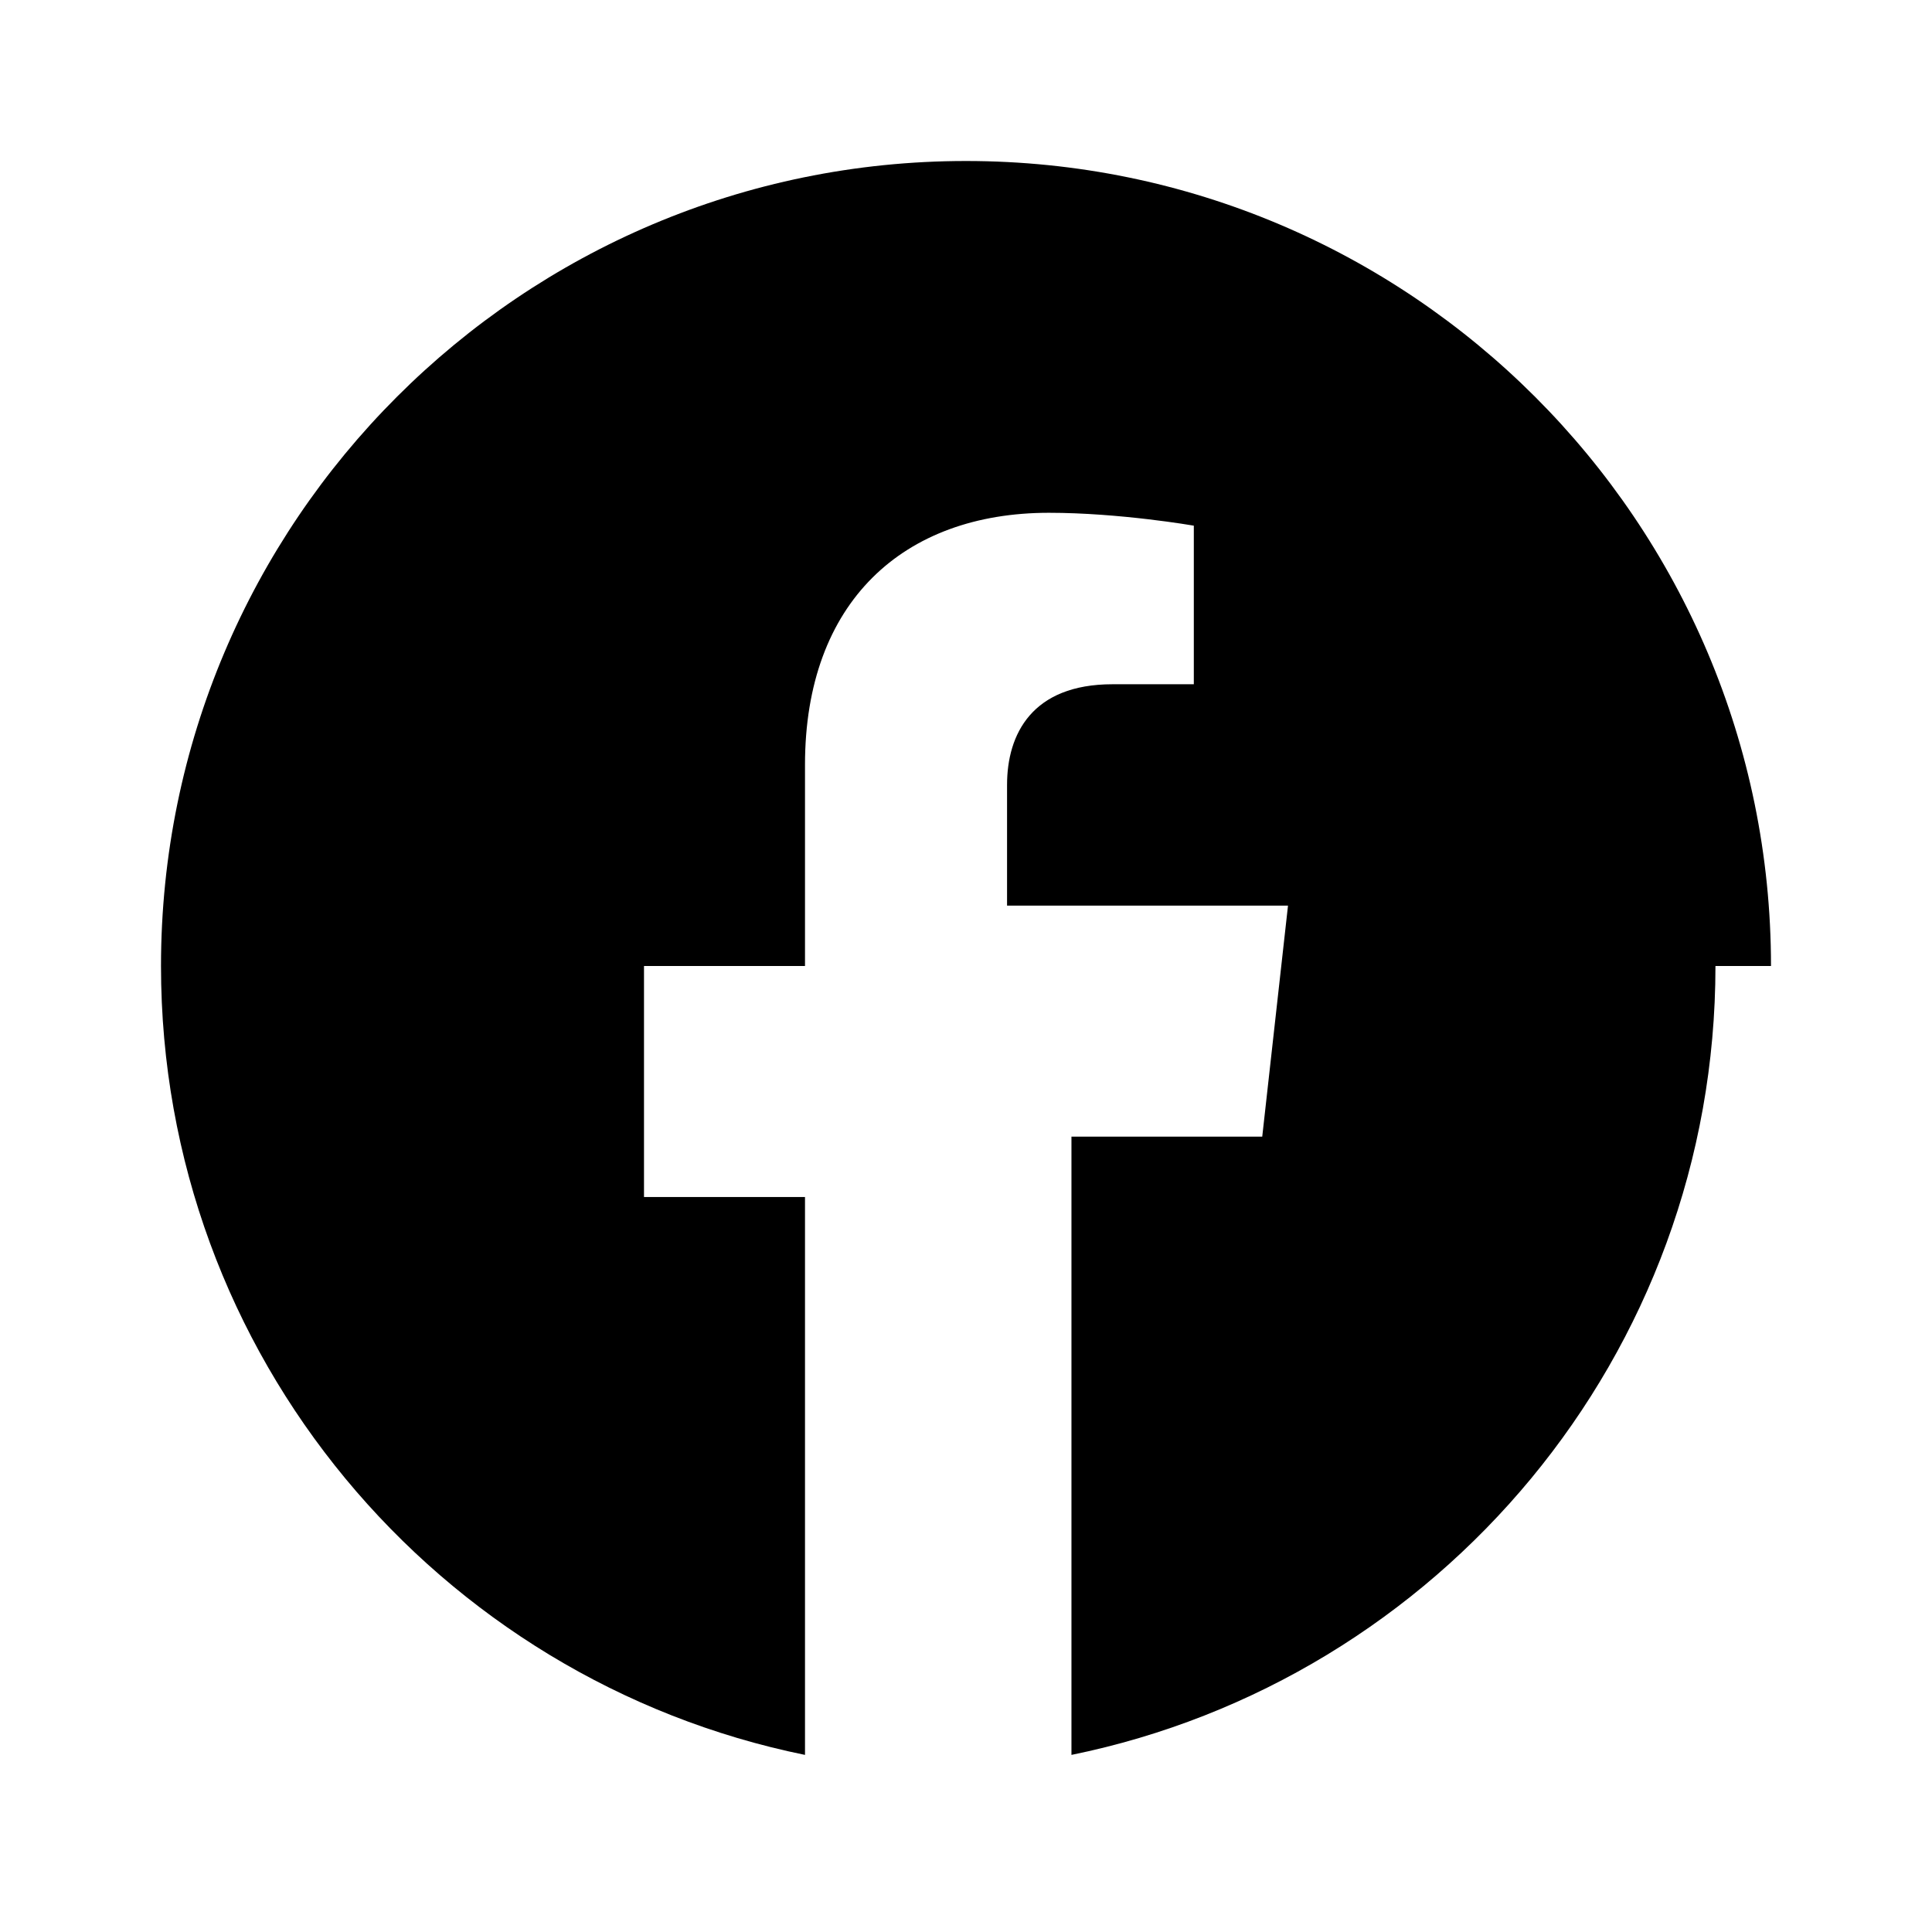
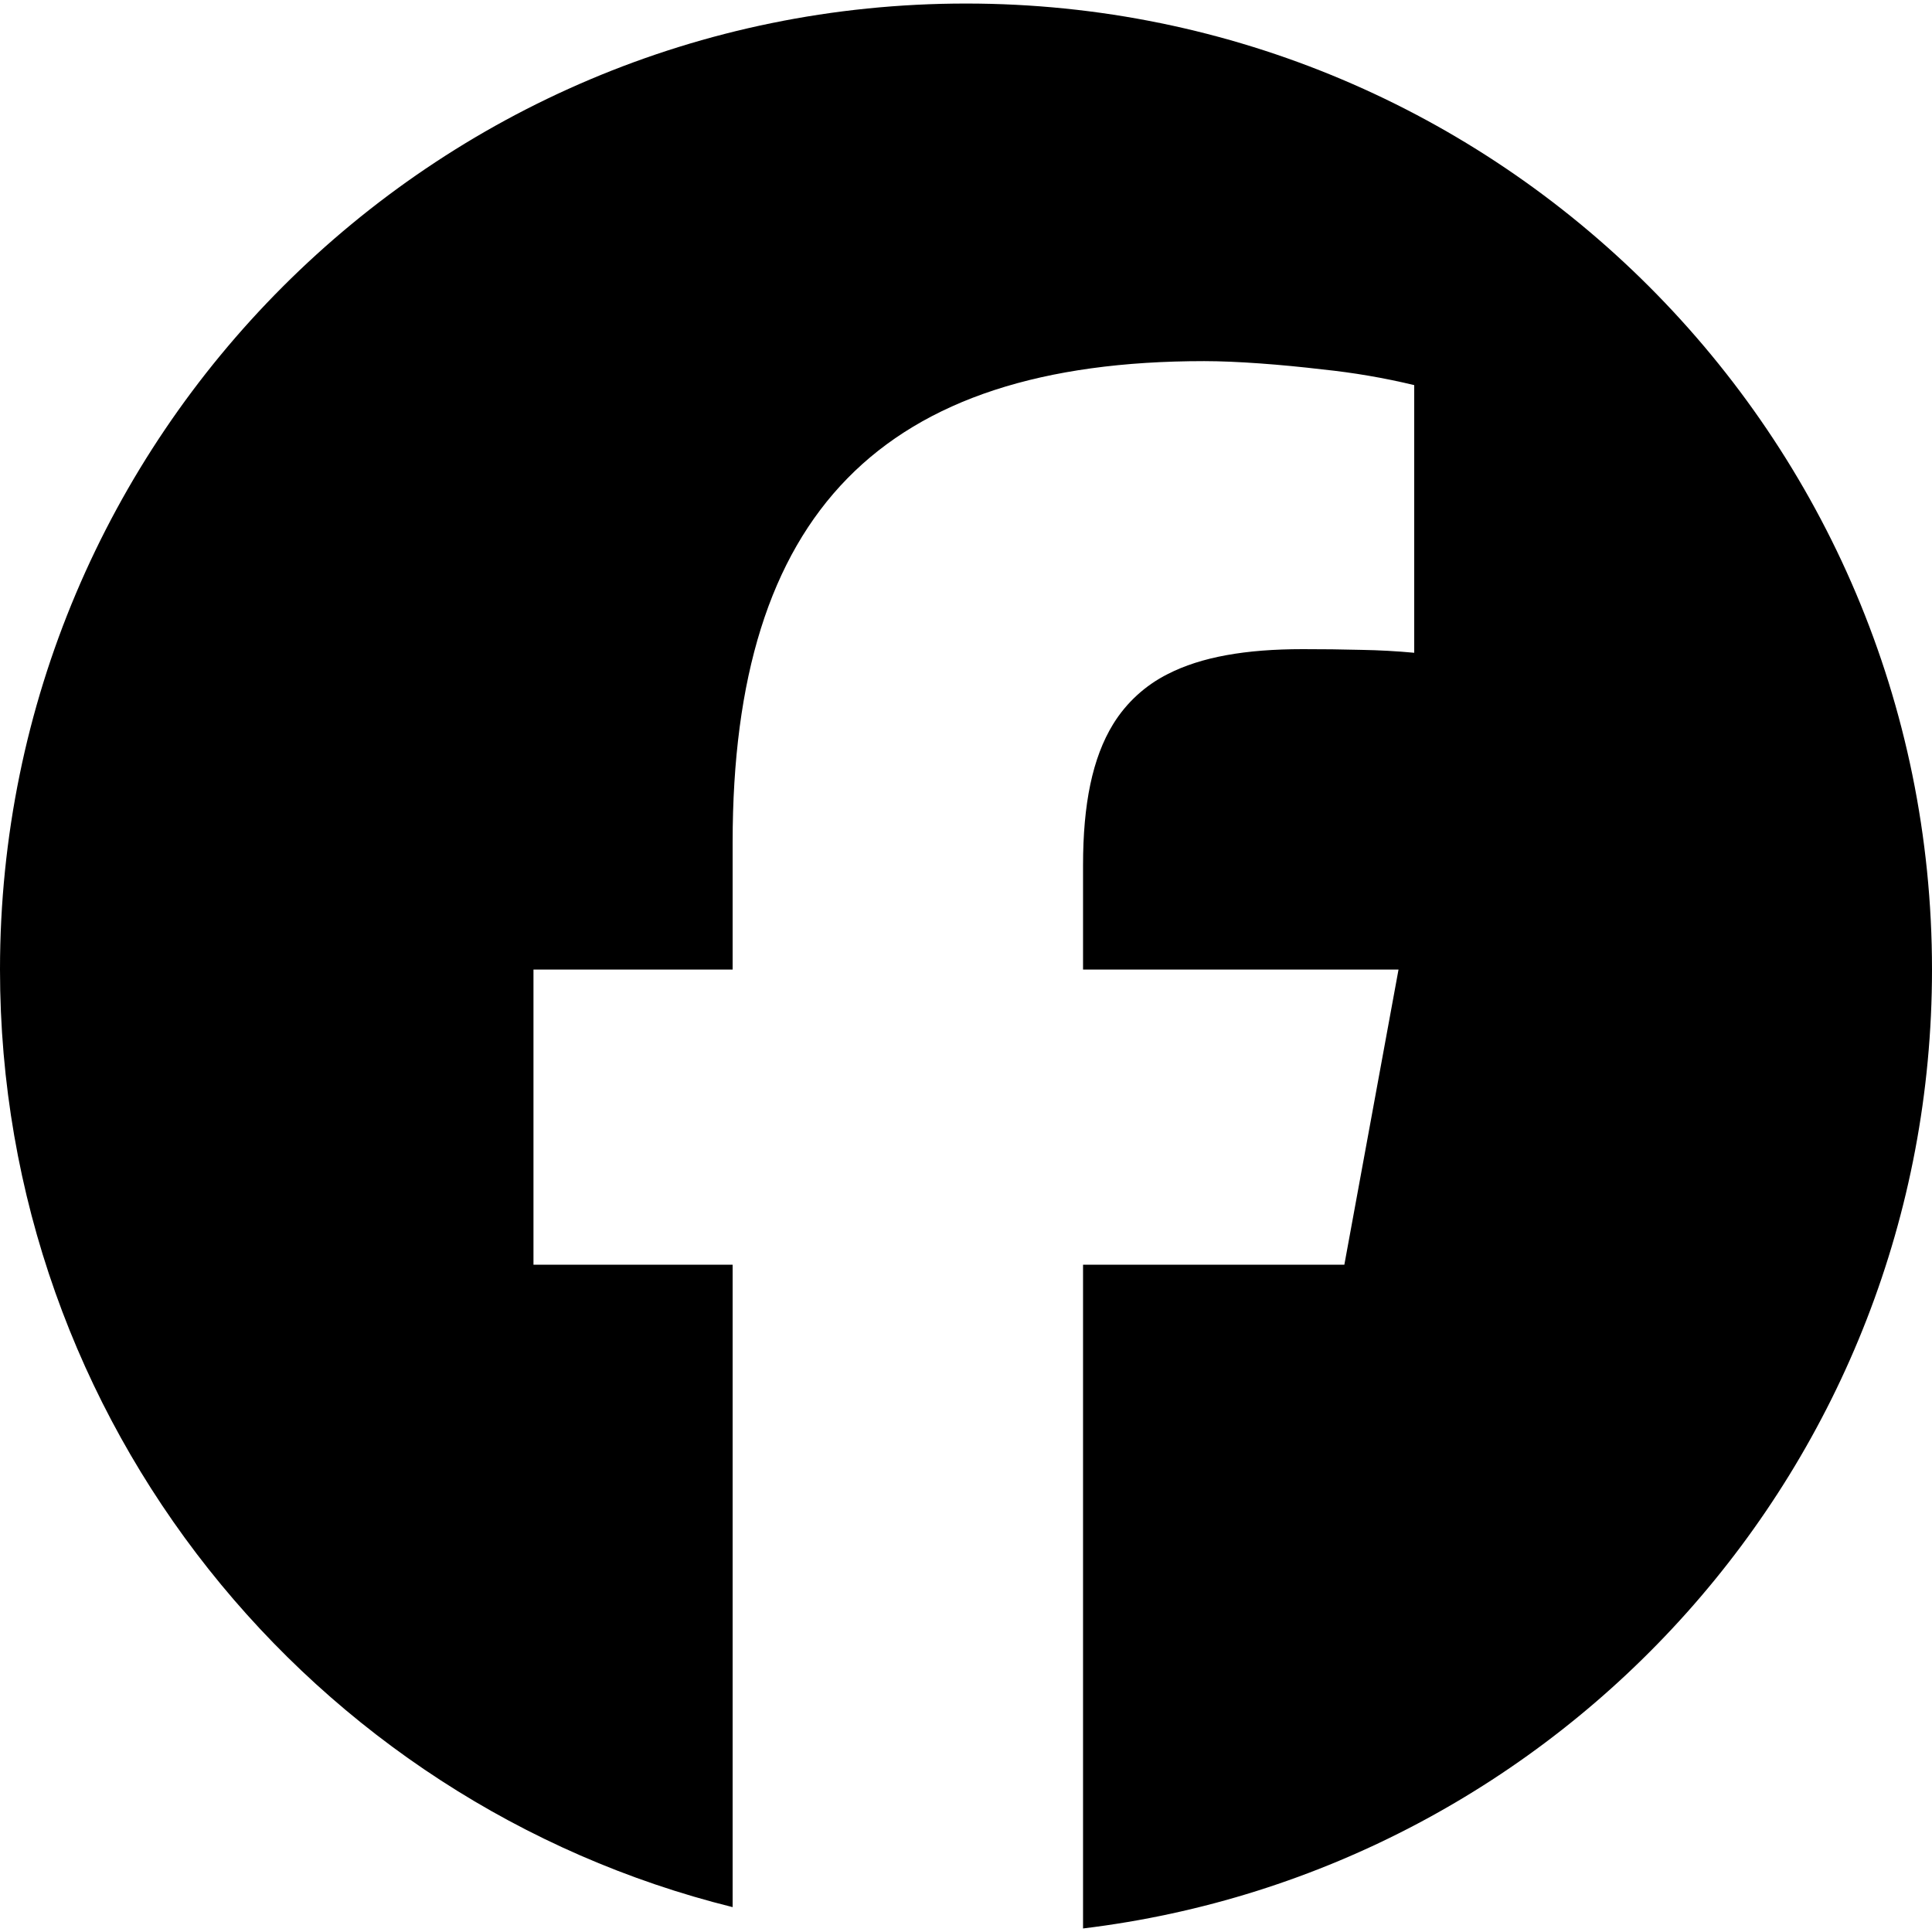
- <svg xmlns="http://www.w3.org/2000/svg" viewBox="0 0 24 24" fill="currentColor">
-   <path d="M22 12C22 6.48 17.52 2 12 2S2 6.48 2 12c0 4.84 3.44 8.87 8 9.8v-6.93H8v-2.87h2V9.5c0-2.02 1.22-3.13 3.03-3.13.88 0 1.8.16 1.8.16v1.97h-1.01c-1 0-1.31.62-1.31 1.25v1.5H16l-.32 2.87h-2.37V21.8c4.56-.93 8-4.96 8-9.8z" />
+ <svg xmlns="http://www.w3.org/2000/svg" role="img" viewBox="0 0 24 24">
+   <path d="M9.101 23.691v-7.98H6.627v-3.667h2.474v-1.58c0-4.085 1.848-5.978 5.858-5.978.401 0 .955.042 1.468.103a8.68 8.68 0 0 1 1.141.195v3.325a8.623 8.623 0 0 0-.653-.036 26.805 26.805 0 0 0-.733-.009c-.707 0-1.259.096-1.675.309a1.686 1.686 0 0 0-.679.622c-.258.42-.374.995-.374 1.752v1.297h3.919l-.386 2.103-.287 1.564h-3.246v8.245C19.396 23.238 24 18.179 24 12.044c0-6.627-5.373-12-12-12s-12 5.373-12 12c0 5.628 3.874 10.35 9.101 11.647Z" />
</svg>
